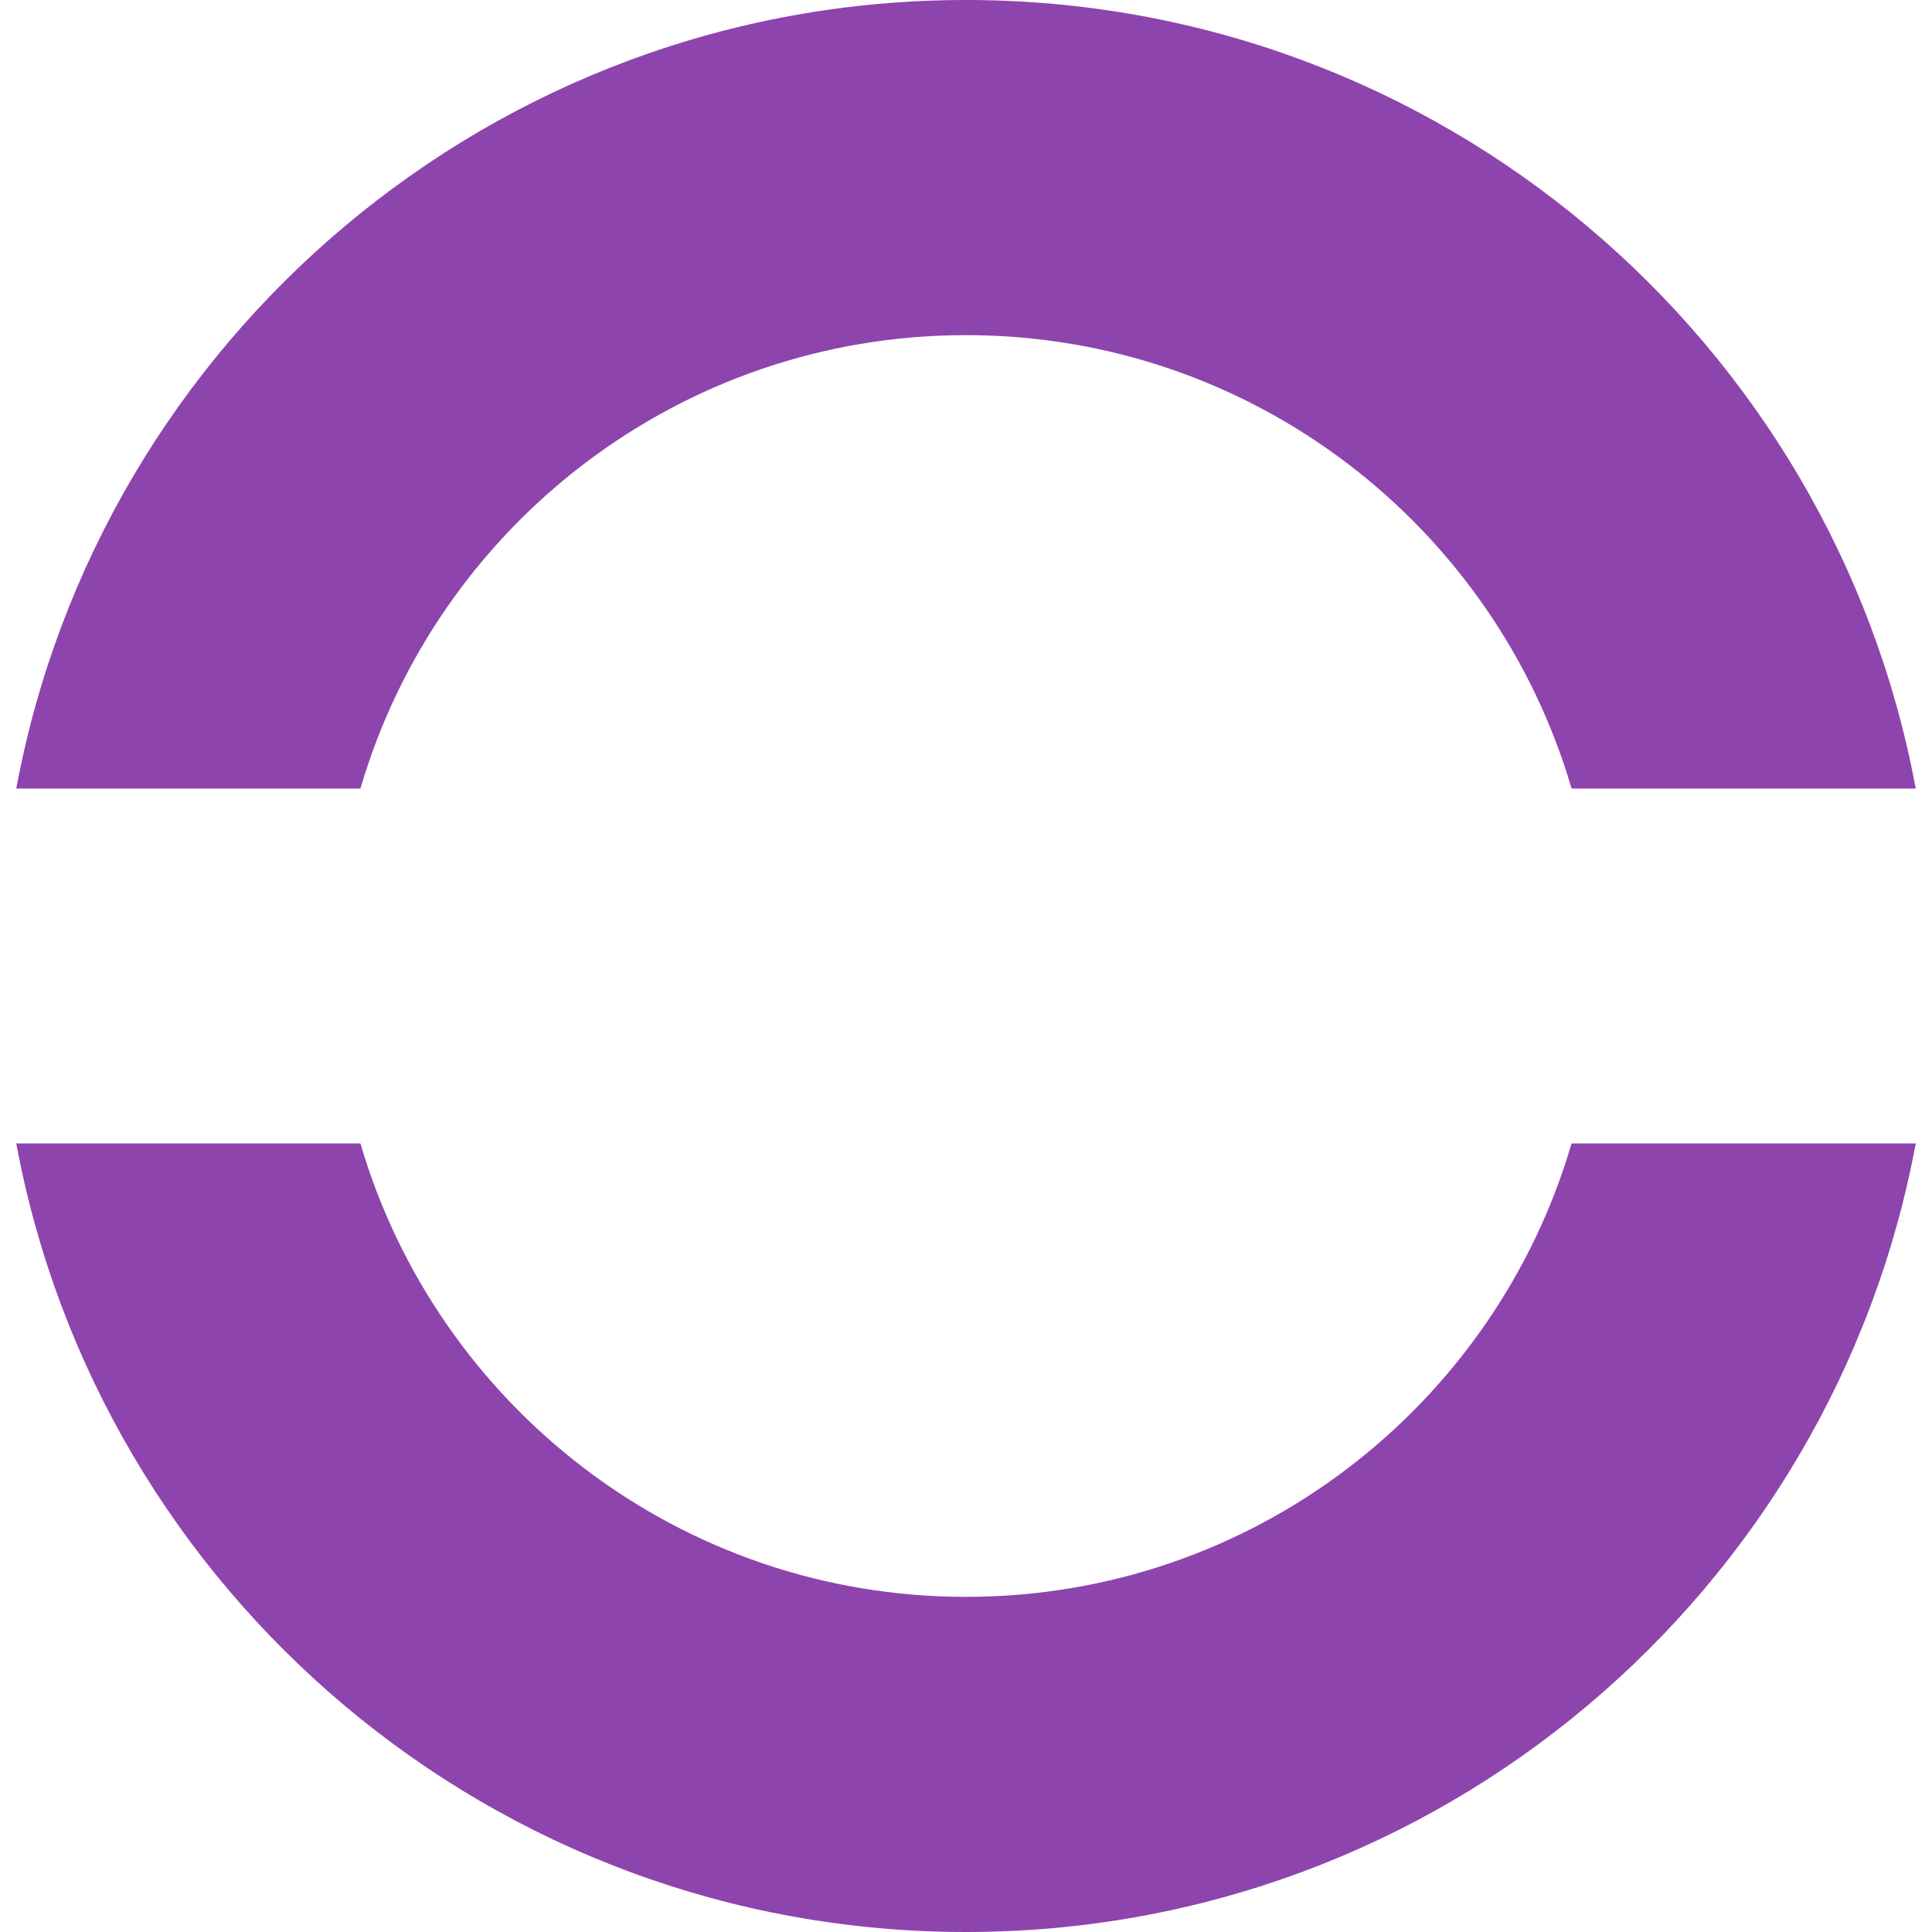
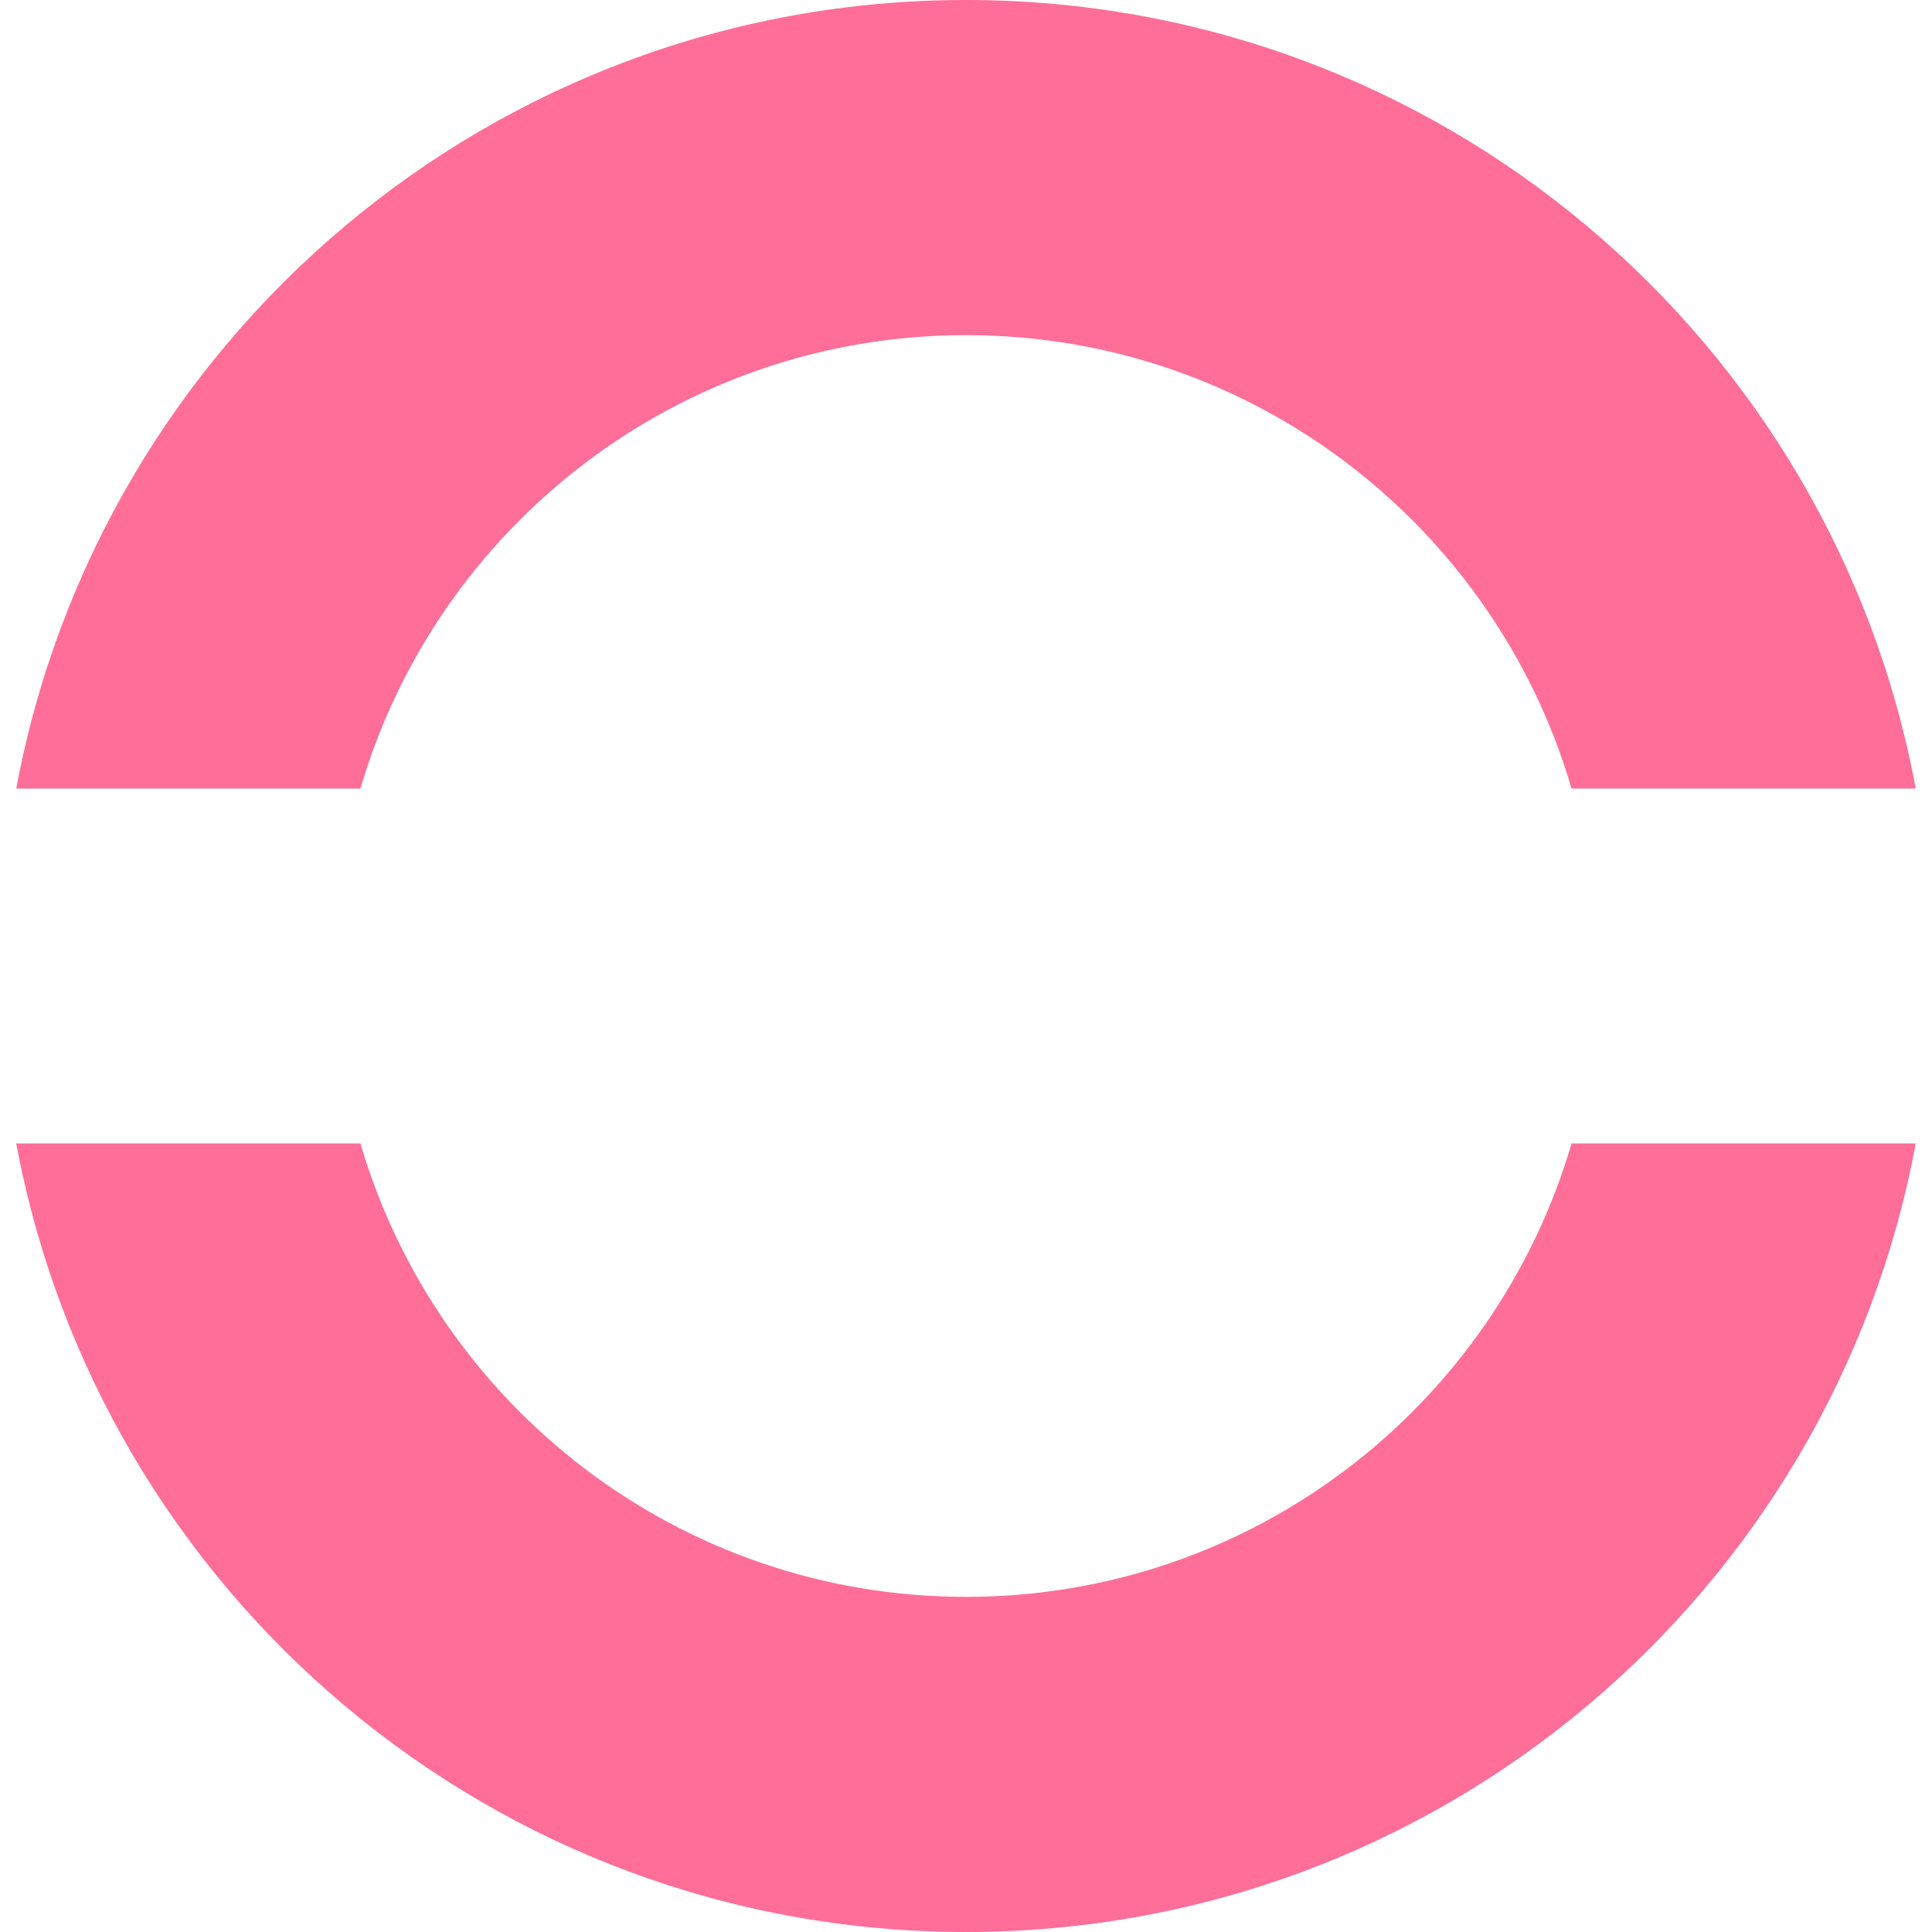
<svg xmlns="http://www.w3.org/2000/svg" width="98px" height="98px" viewBox="0 0 98 98" version="1.1">
  <g id="Page-1" stroke="none" stroke-width="1" fill="none" fill-rule="evenodd">
-     <g id="o" transform="translate(-1, -2)" fill="#8E44AD">
+     <g id="o" transform="translate(-1, -2)" fill="#FE6E99">
      <path d="M1.825,60 L19.283,60 C23.171,73.292 35.452,83 50,83 C64.548,83 76.829,73.292 80.717,60 L98.175,60 C93.949,82.763 73.988,100 50,100 C26.012,100 6.051,82.763 1.825,60 Z M1.825,42 C6.051,19.237 26.012,2 50,2 C73.988,2 93.949,19.237 98.175,42 L80.717,42 C76.829,28.708 64.548,19 50,19 C35.452,19 23.171,28.708 19.283,42 L1.825,42 Z" id="Combined-Shape" />
    </g>
  </g>
</svg>
